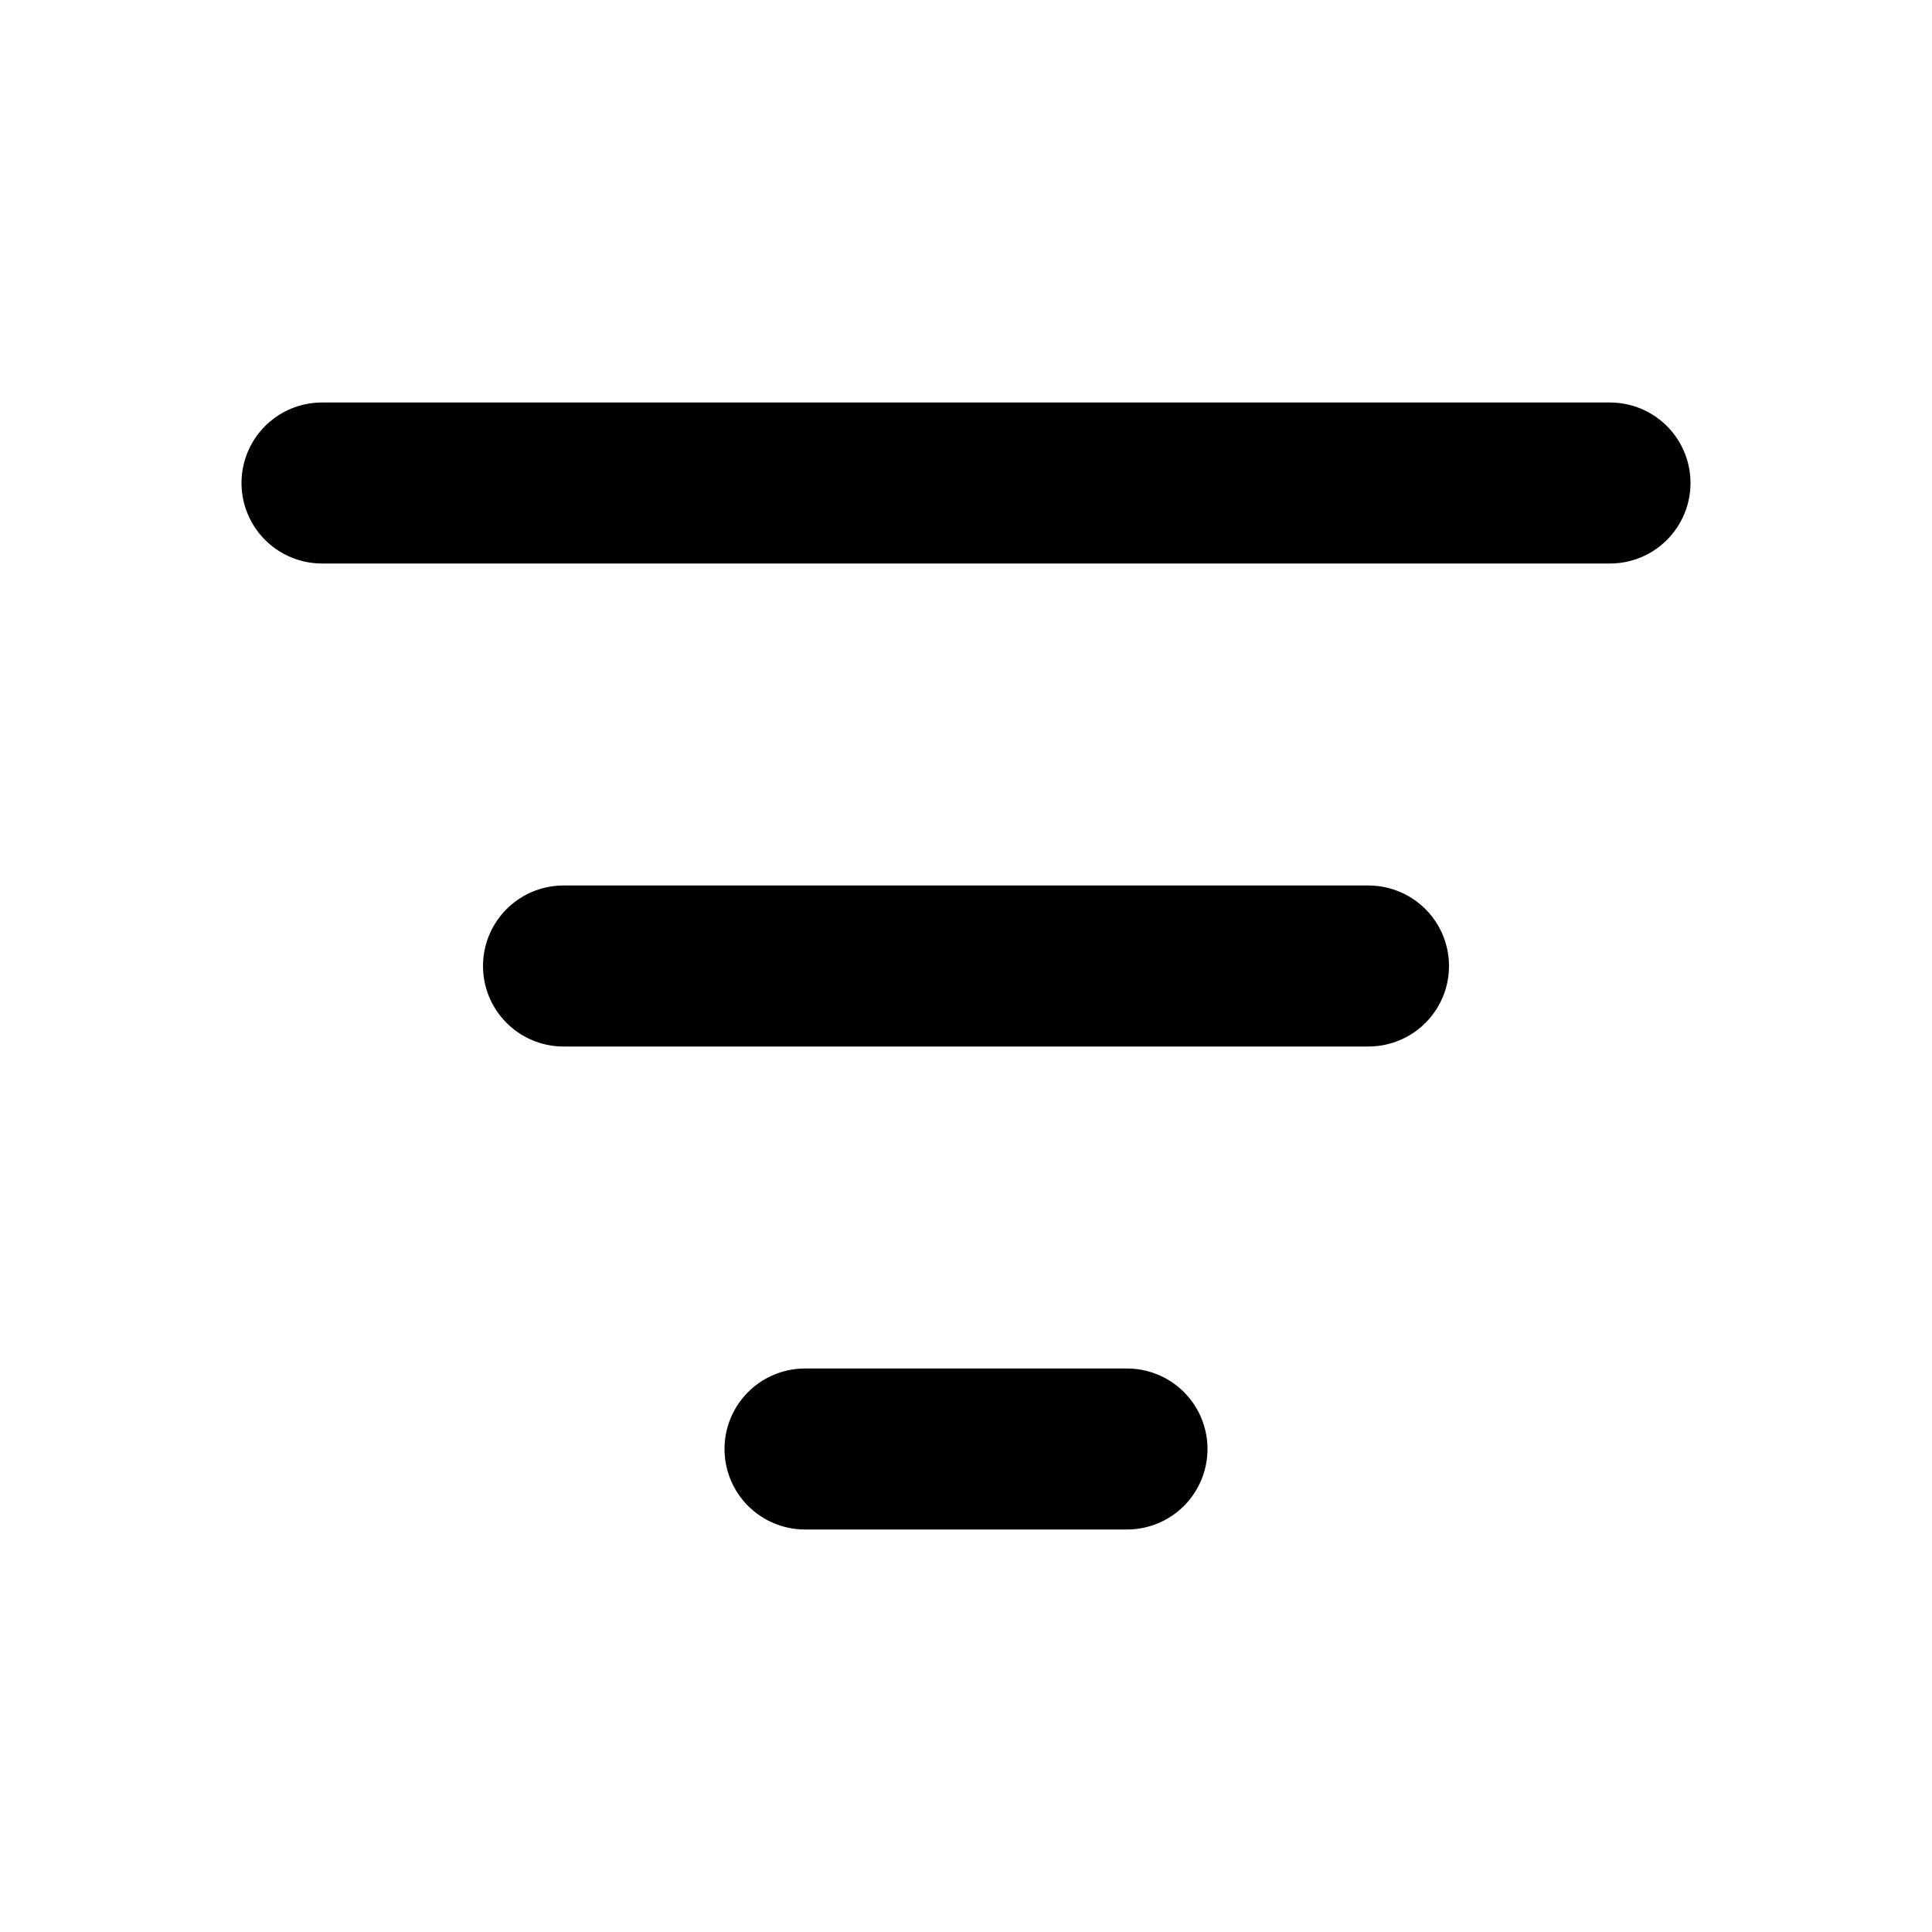
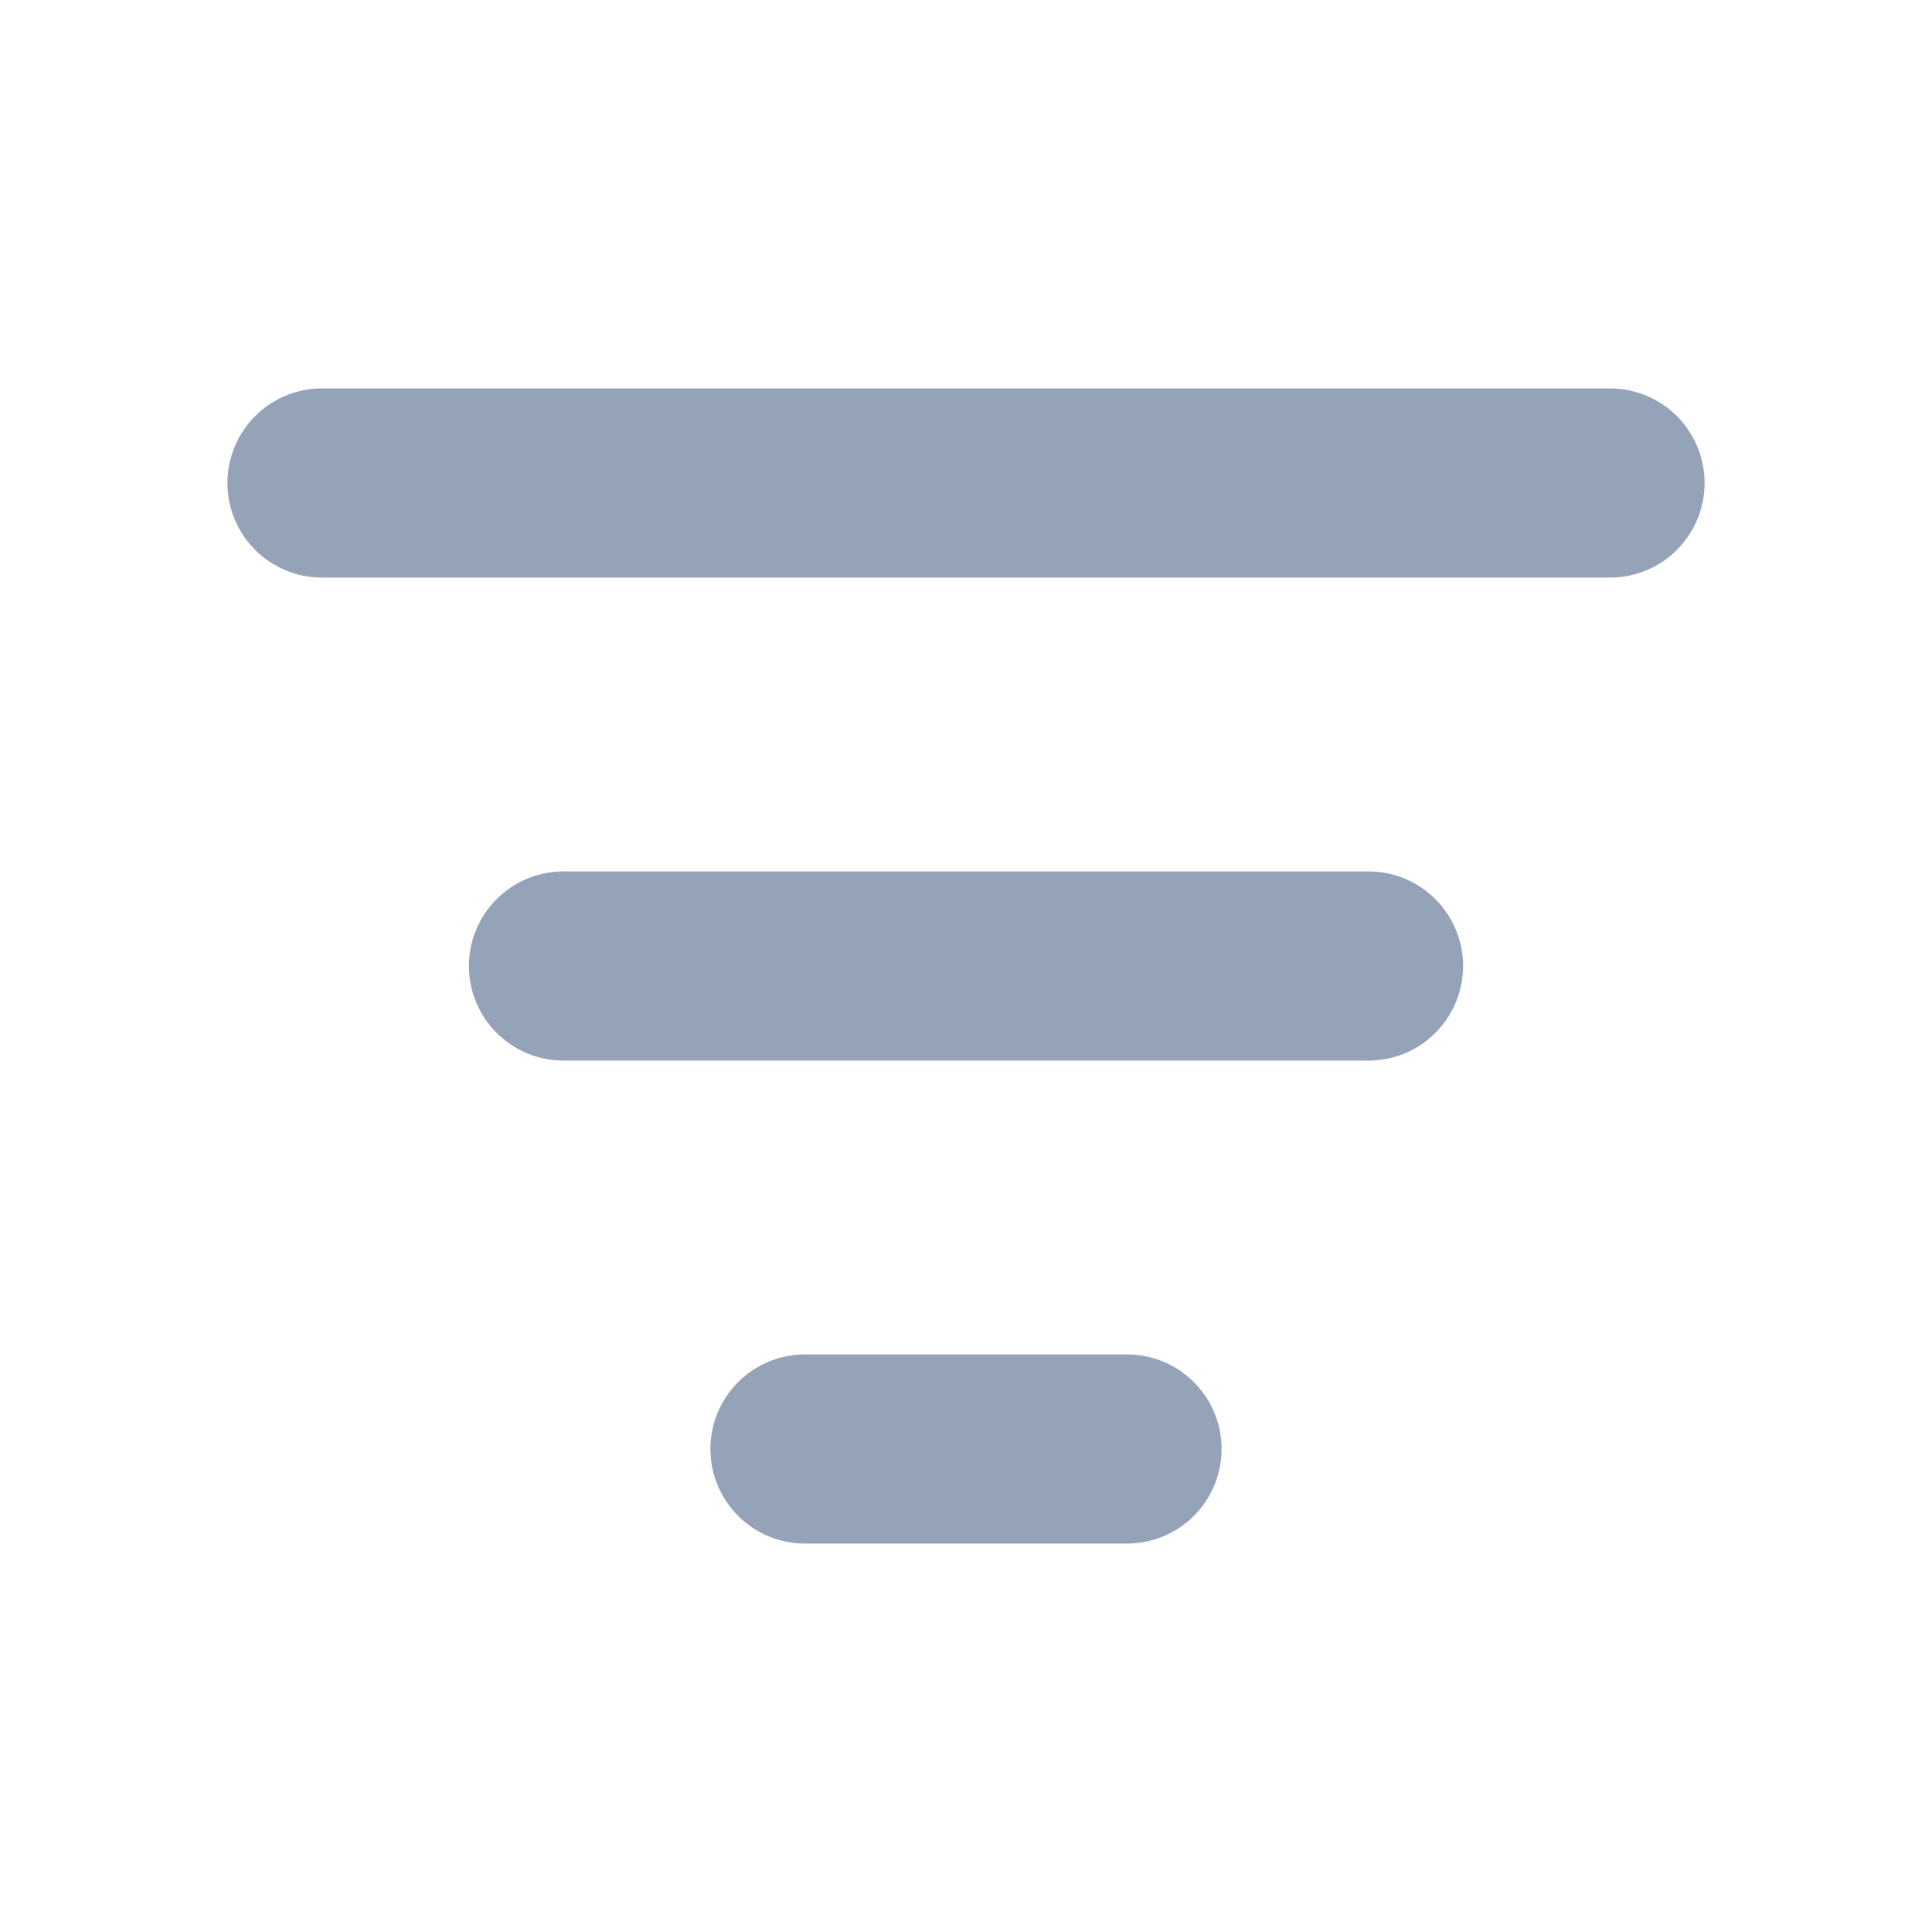
- <svg xmlns="http://www.w3.org/2000/svg" viewBox="0 0 24 24" fill="none" stroke="#000" stroke-width="2" stroke-linecap="round" stroke-linejoin="round">
+ <svg xmlns="http://www.w3.org/2000/svg" width="24" height="24" viewBox="0 0 24 24" fill="none" stroke="#94a3b8" stroke-width="2.35" stroke-linecap="round" stroke-linejoin="round">
  <path d="M10 18h4" />
  <path d="M7 12h10" />
  <path d="M4 6h16" />
</svg>
